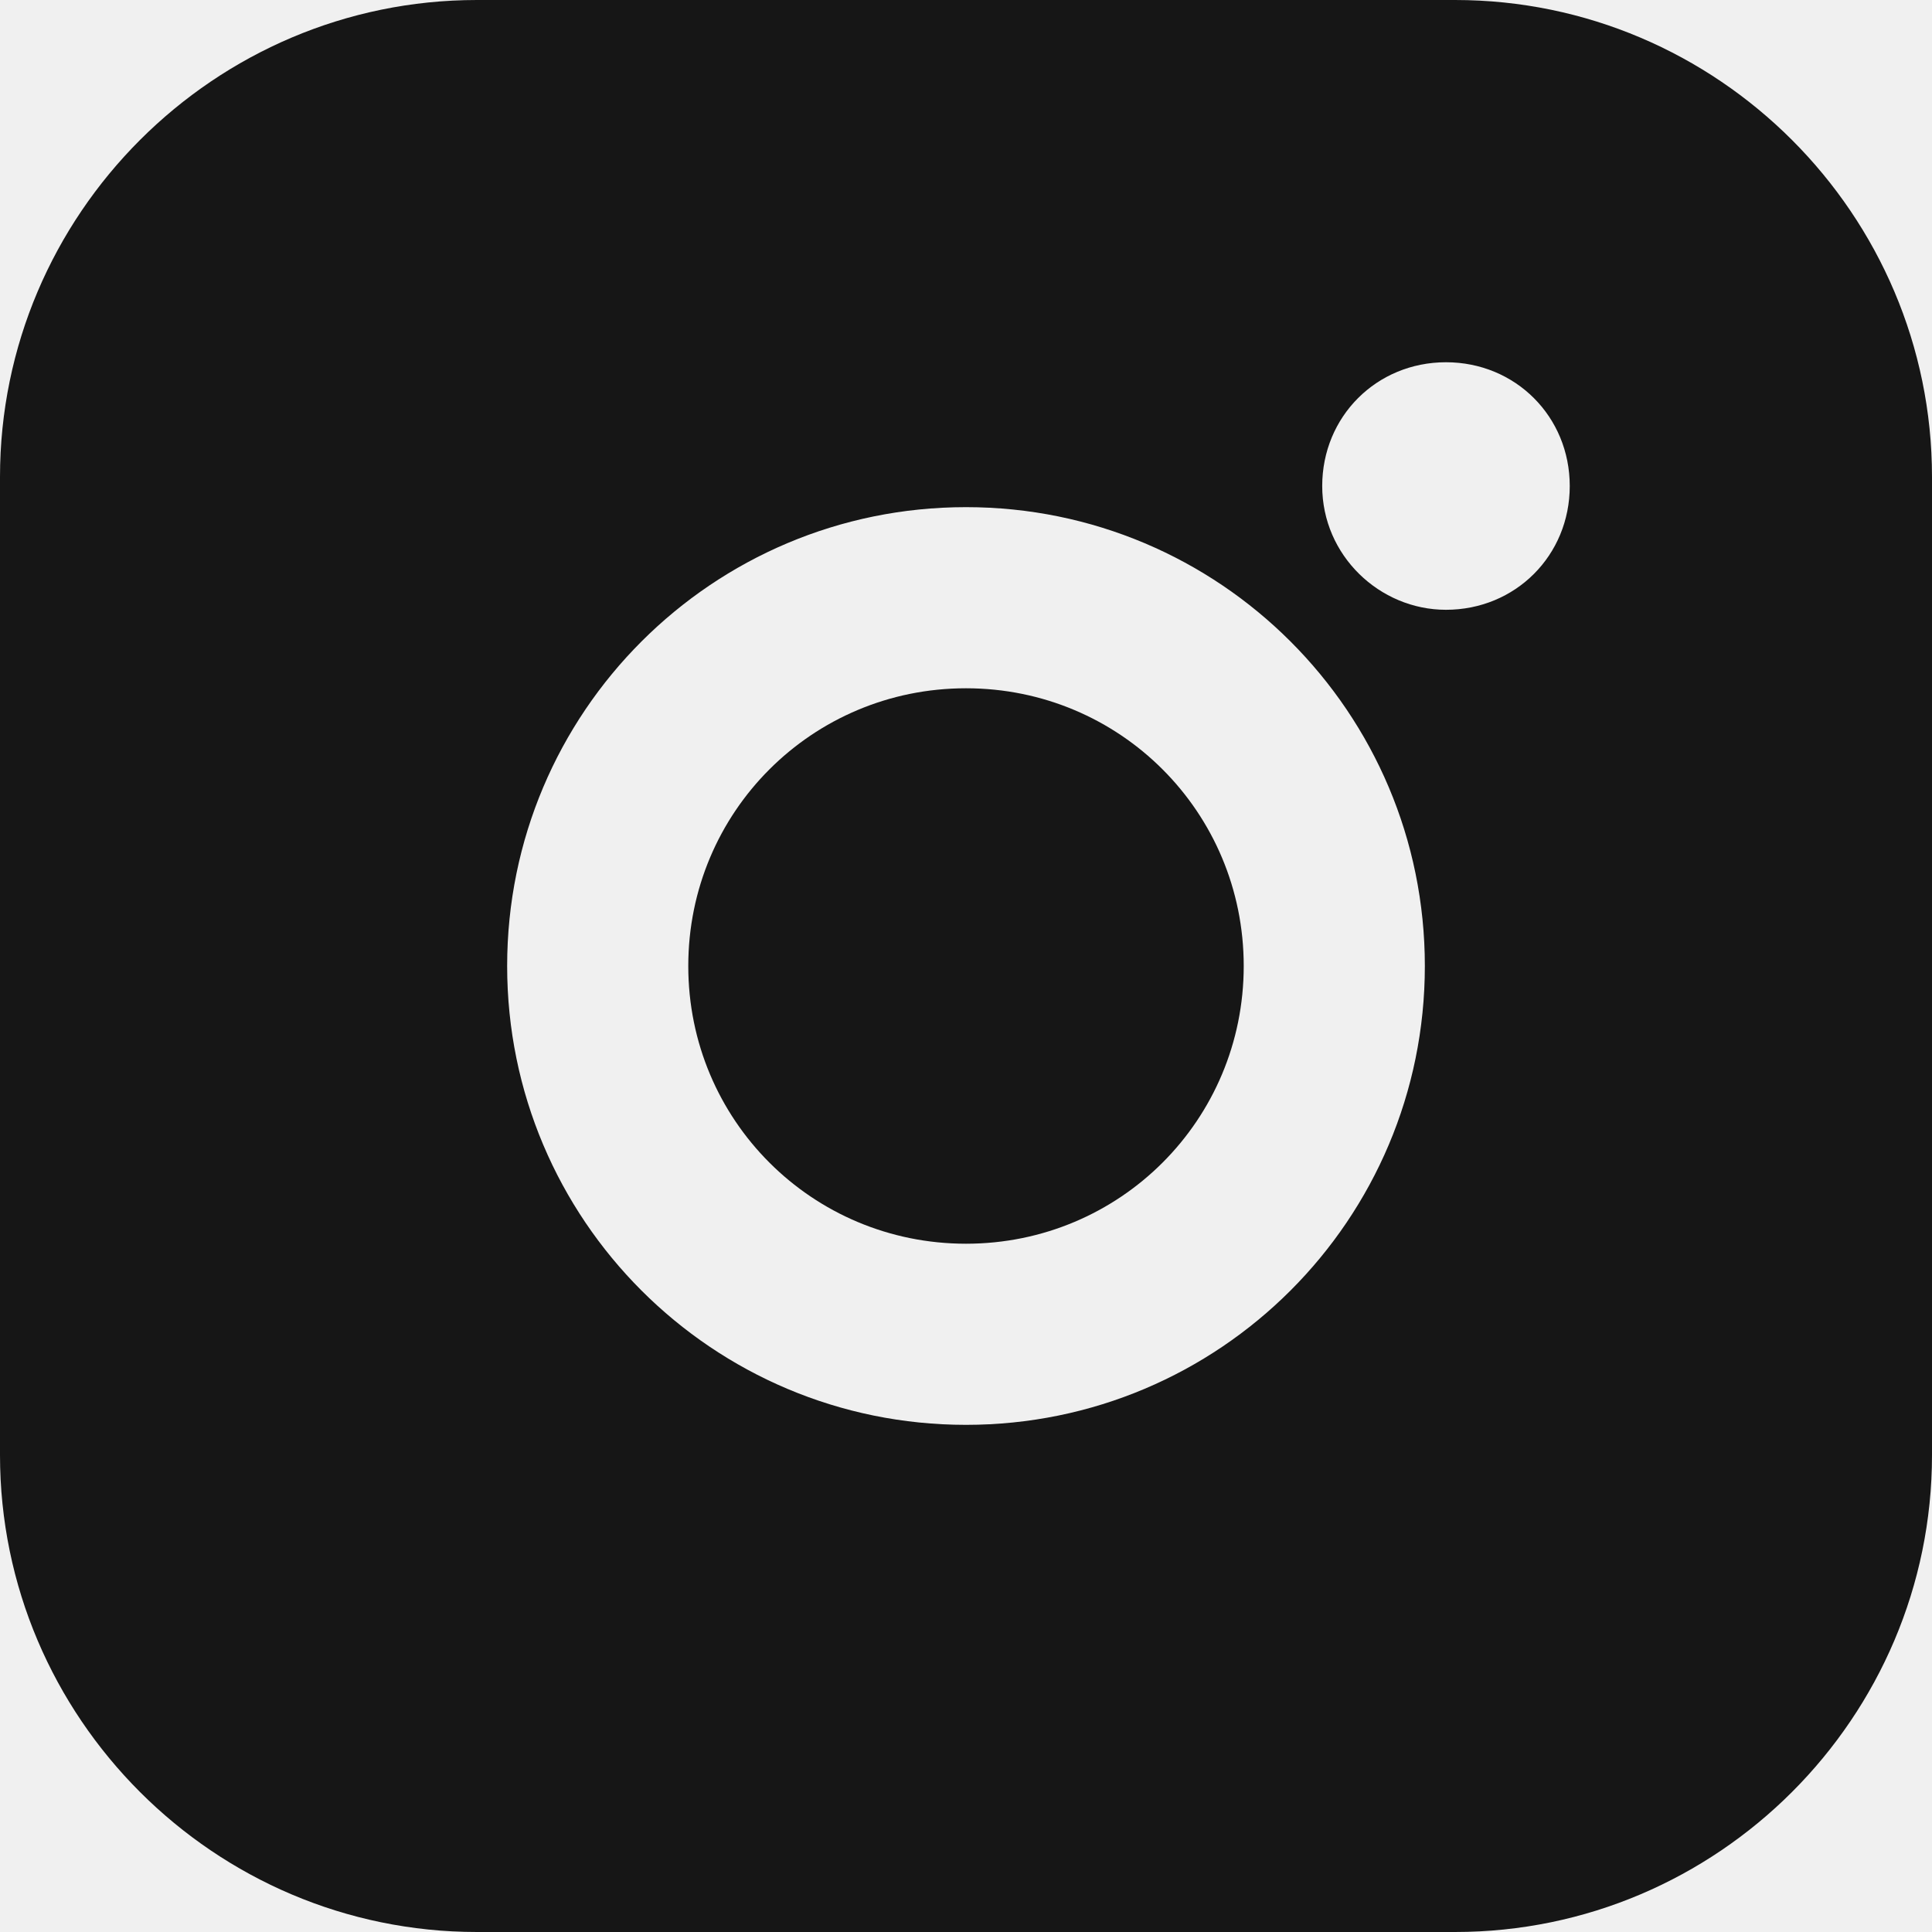
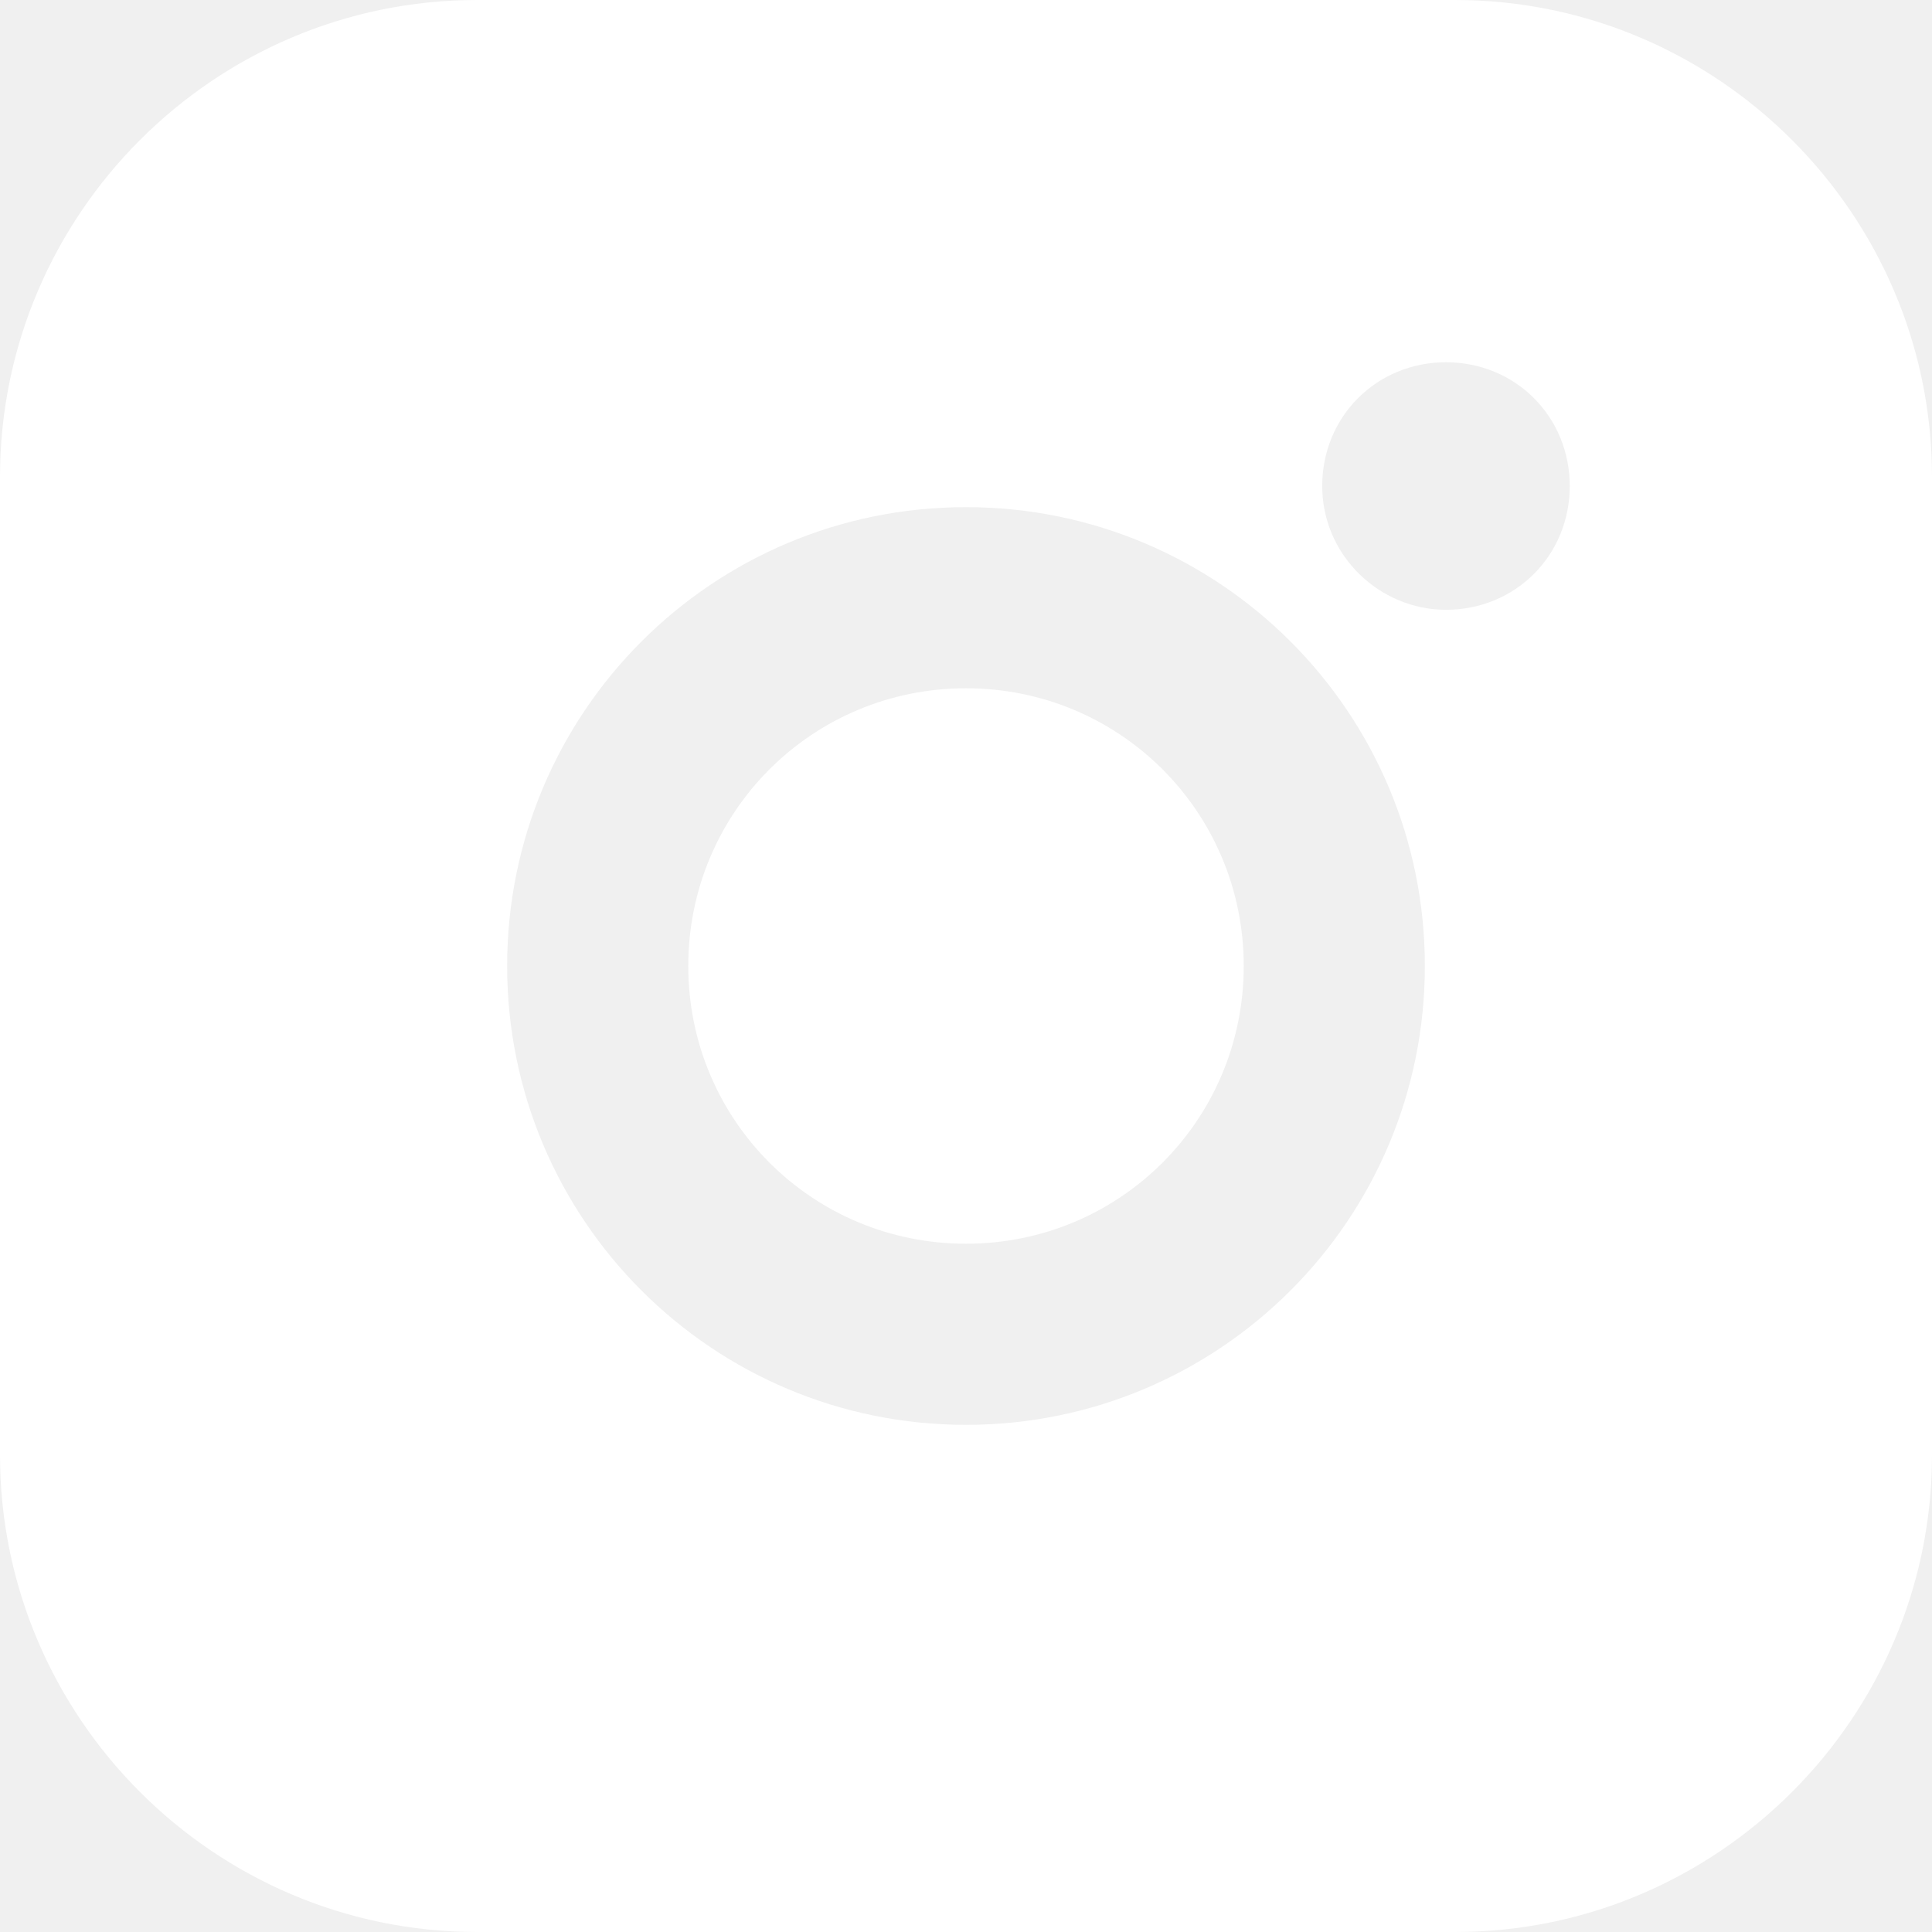
<svg xmlns="http://www.w3.org/2000/svg" id="Livello_2" data-name="Livello 2" version="1.1" viewBox="0 0 64 64">
  <defs>
    <style>
      .cls-1 {
-         fill: #161616;
+         fill: #fff;
        stroke-width: 0px;
      }
    </style>
  </defs>
  <g id="Livello_1-2" data-name="Livello 1-2">
-     <path class="cls-1" d="M48.2,0H15.8C7.1,0,0,7.1,0,15.8v32.4c0,8.7,7.1,15.8,15.8,15.8h32.4c8.7,0,15.8-7.1,15.8-15.8V15.8C64,7.1,56.9,0,48.2,0ZM47.9,20.2c-2.2,0-4.1-1.8-4.1-4.1s1.8-4.1,4.1-4.1,4.1,1.8,4.1,4.1-1.8,4.1-4.1,4.1h0ZM32,16.8c8.4,0,15.2,6.8,15.2,15.2s-6.8,15.2-15.2,15.2-15.2-6.8-15.2-15.2,6.8-15.2,15.2-15.2Z" />
+     <path class="cls-1" d="M48.2,0H15.8C7.1,0,0,7.1,0,15.8v32.4c0,8.7,7.1,15.8,15.8,15.8h32.4c8.7,0,15.8-7.1,15.8-15.8V15.8c0-8.7-7.1-15.8-15.8-15.8ZM47.9,20.2c-2.2,0-4.1-1.8-4.1-4.1s1.8-4.1,4.1-4.1,4.1,1.8,4.1,4.1-1.8,4.1-4.1,4.1h0ZM32,16.8c8.4,0,15.2,6.8,15.2,15.2s-6.8,15.2-15.2,15.2-15.2-6.8-15.2-15.2,6.8-15.2,15.2-15.2Z" />
    <path class="cls-1" d="M32,41.2c5.1,0,9.2-4.1,9.2-9.2s-4.1-9.2-9.2-9.2-9.2,4.1-9.2,9.2h0c0,5.1,4.1,9.2,9.2,9.2Z" />
  </g>
</svg>
